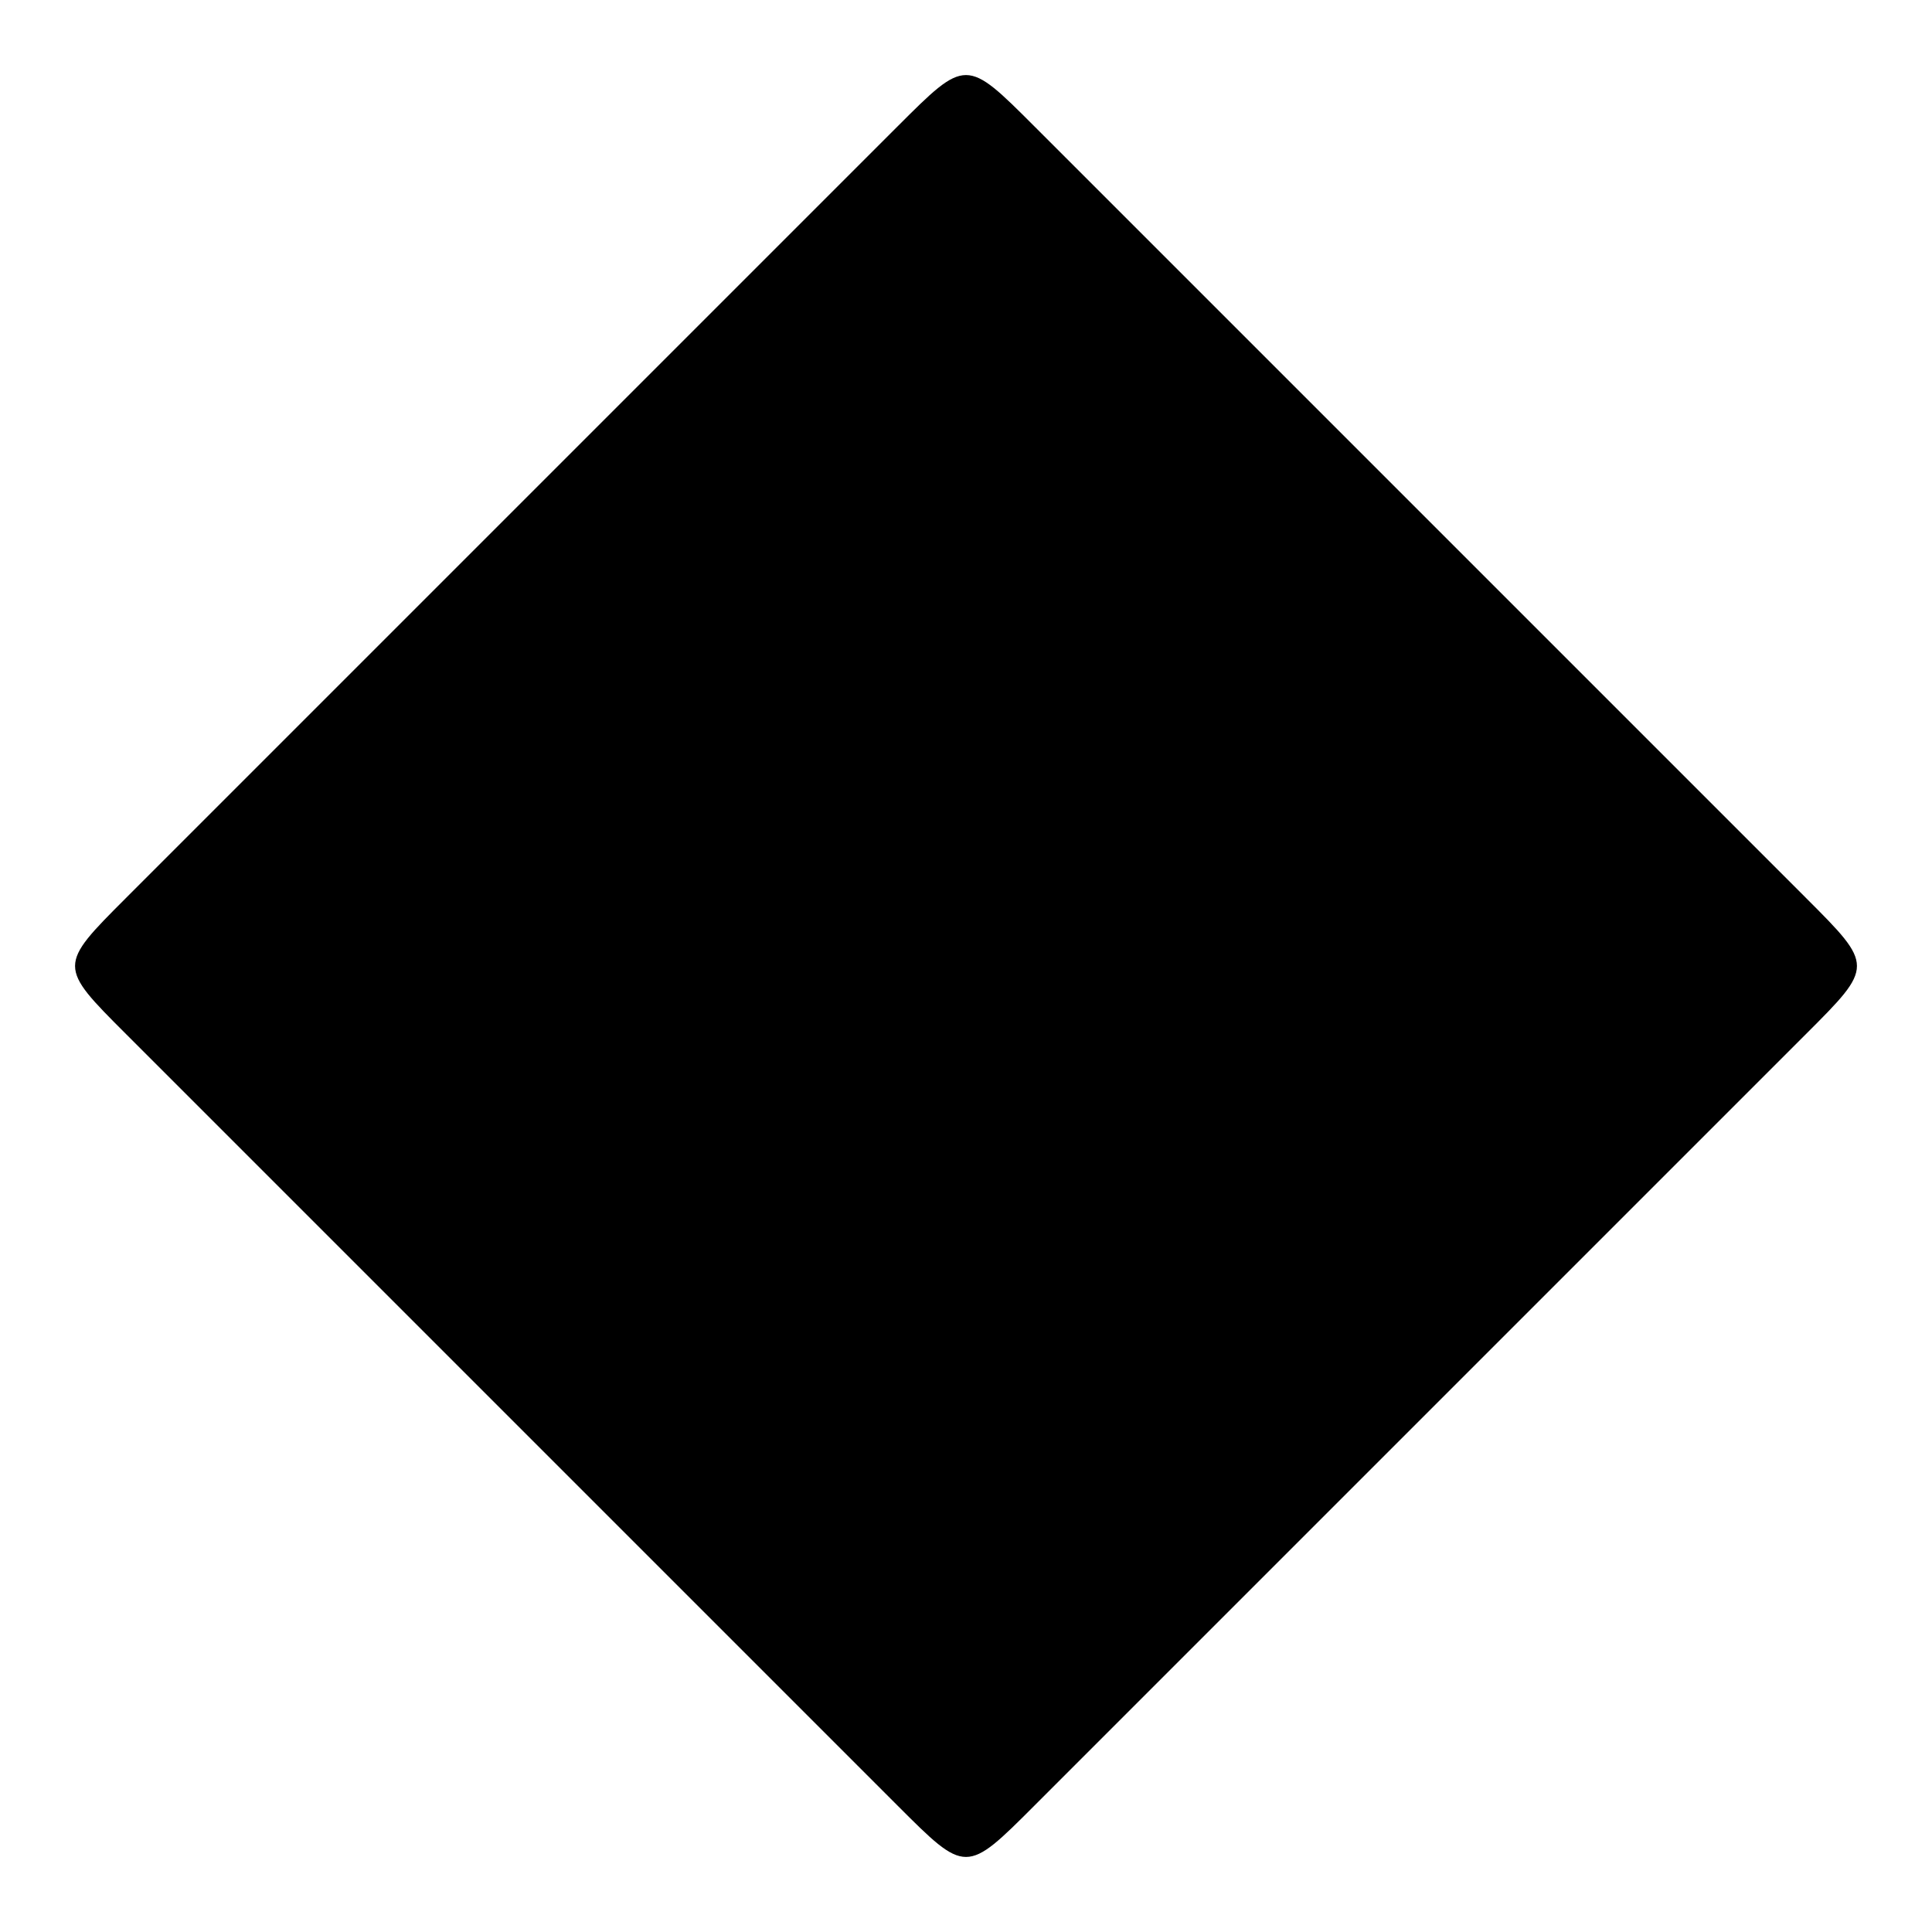
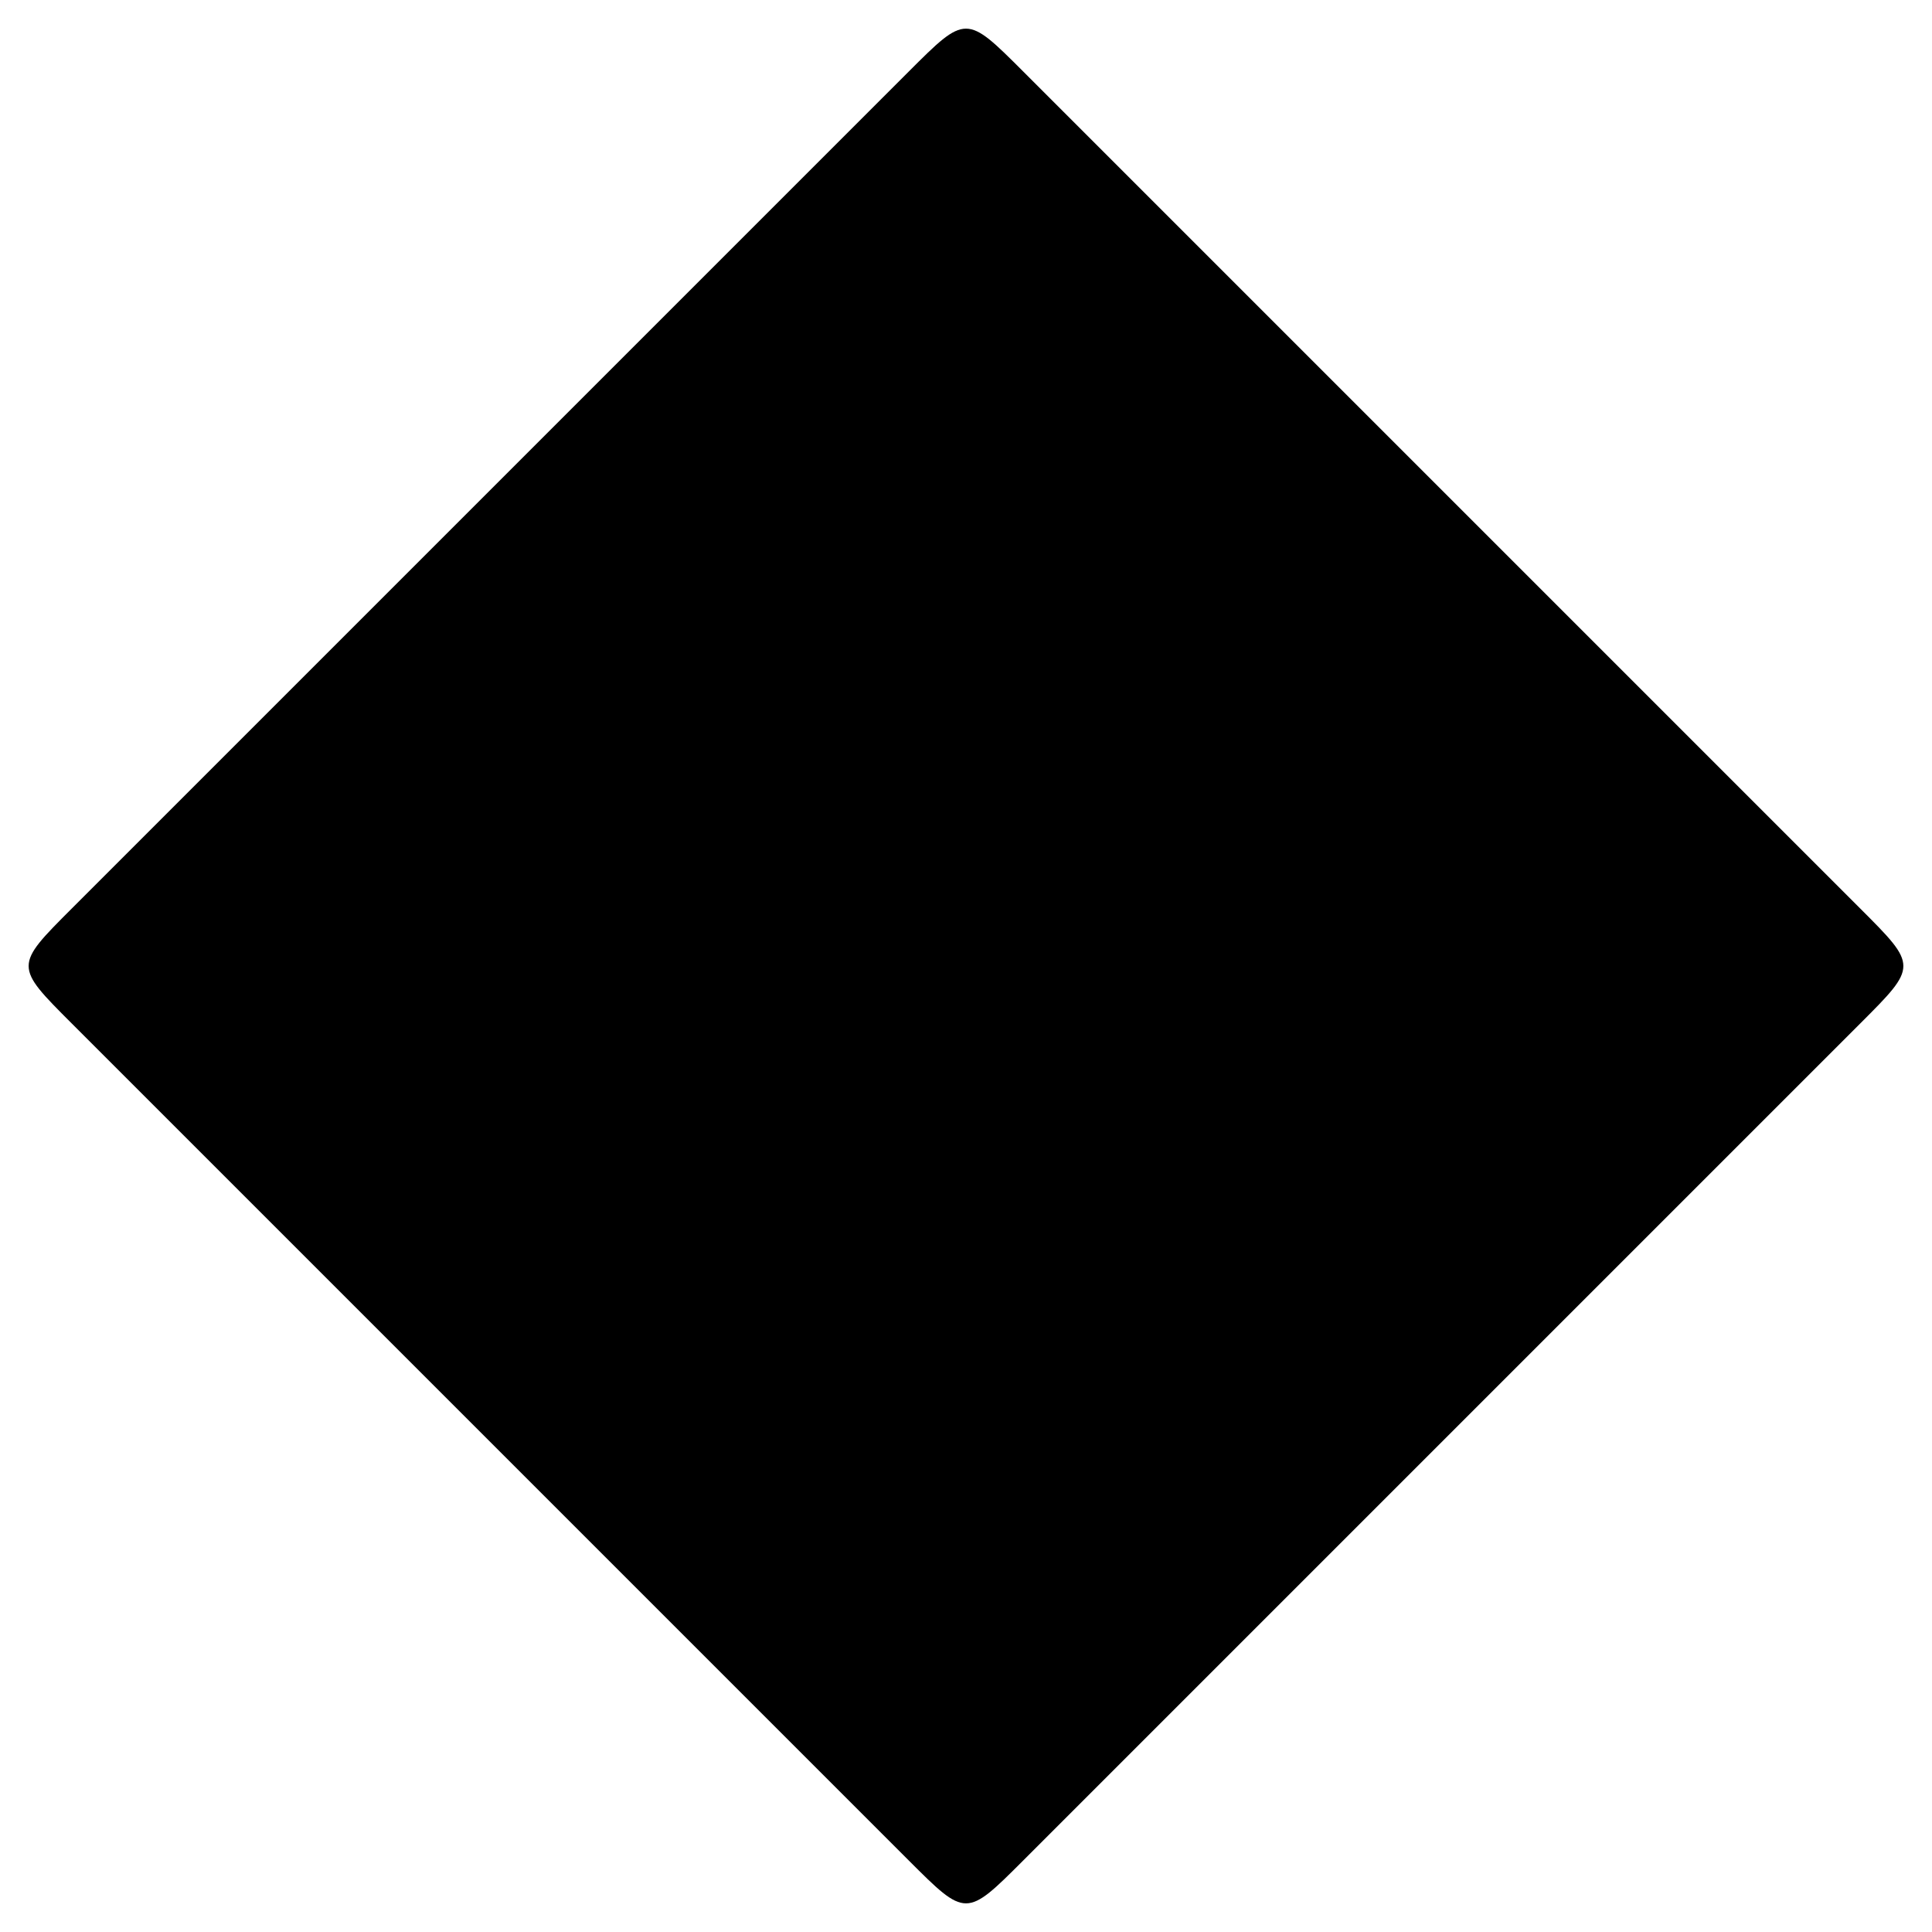
<svg xmlns="http://www.w3.org/2000/svg" width="100" height="100" viewBox="0 0 100 100">
-   <path fill="#000000" d="M 46.46 6.54 C 50.00 3.00 50.00 3.00 53.54 6.54 L 93.46 46.46 C 97.00 50.00 97.00 50.00 93.46 53.54 L 53.54 93.46 C 50.00 97.00 50.00 97.00 46.46 93.46 L 6.54 53.54 C 3.00 50.00 3.00 50.00 6.54 46.46 Z M 47.17 8.63 C 50.00 5.80 50.00 5.80 52.83 8.63 L 91.37 47.17 C 94.20 50.00 94.20 50.00 91.37 52.83 L 52.83 91.37 C 50.00 94.20 50.00 94.20 47.17 91.37 L 8.63 52.83 C 5.80 50.00 5.80 50.00 8.63 47.17 Z" />
-   <path fill="#000000" d="M 30.00 30.00 L 37.50 30.00 L 37.50 73.00 L 30.00 73.00 Z" />
-   <path fill="#000000" d="M 49.50 26.00 L 57.00 29.00 L 57.00 34.50 C 57.00 37.50 58.20 39.00 60.00 40.80 L 66.50 47.30 C 68.20 49.00 69.00 50.50 69.00 53.50 L 69.00 72.00 L 61.00 72.00 L 61.00 55.50 C 61.00 53.50 60.40 52.40 59.00 51.00 L 51.50 43.50 C 50.00 42.00 49.50 40.80 49.50 38.50 Z" />
-   <path fill="#000000" d="M 50.00 47.00 L 54.50 47.00 L 54.50 53.00 L 50.00 53.00 Z" />
-   <path fill="#000000" d="M 50.00 57.50 L 54.50 57.50 L 54.50 63.00 L 50.00 63.00 Z" />
-   <path fill="#000000" d="M 50.00 67.00 L 54.50 67.00 L 54.50 72.00 L 50.00 72.00 Z" />
+   <path fill="#000000" d="M 47.03 3.71 C 50.00 0.74 50.00 0.74 52.97 3.71 L 96.29 47.03 C 99.26 50.00 99.26 50.00 96.29 52.97 L 52.97 96.29 C 50.00 99.26 50.00 99.26 47.03 96.29 L 3.71 52.97 C 0.74 50.00 0.74 50.00 3.71 47.03 Z M 48.16 6.40 C 50.00 4.56 50.00 4.56 51.84 6.40 L 93.60 48.16 C 95.44 50.00 95.44 50.00 93.60 51.84 L 51.84 93.60 C 50.00 95.44 50.00 95.44 48.16 93.60 L 6.40 51.84 C 4.56 50.00 4.56 50.00 6.40 48.16 Z" />
+   <path fill="#000000" d="M 31.47 26.25 L 38.97 26.25 L 38.97 74.04 L 31.47 74.04 Z" />
+   <path fill="#000000" d="M 52.50 26.25 L 60.15 26.25 L 60.15 37.87 L 68.09 47.43 L 68.09 74.04 L 60.59 74.04 L 60.59 50.07 L 52.50 40.51 Z" />
+   <path fill="#000000" d="M 52.50 52.13 L 55.37 52.13 L 55.37 56.99 L 52.50 56.99 Z" />
+   <path fill="#000000" d="M 52.50 60.66 L 55.37 60.66 L 55.37 65.37 L 52.50 65.37 Z" />
+   <path fill="#000000" d="M 52.50 69.04 L 55.37 69.04 L 55.37 73.90 L 52.50 73.90 Z" />
</svg>
